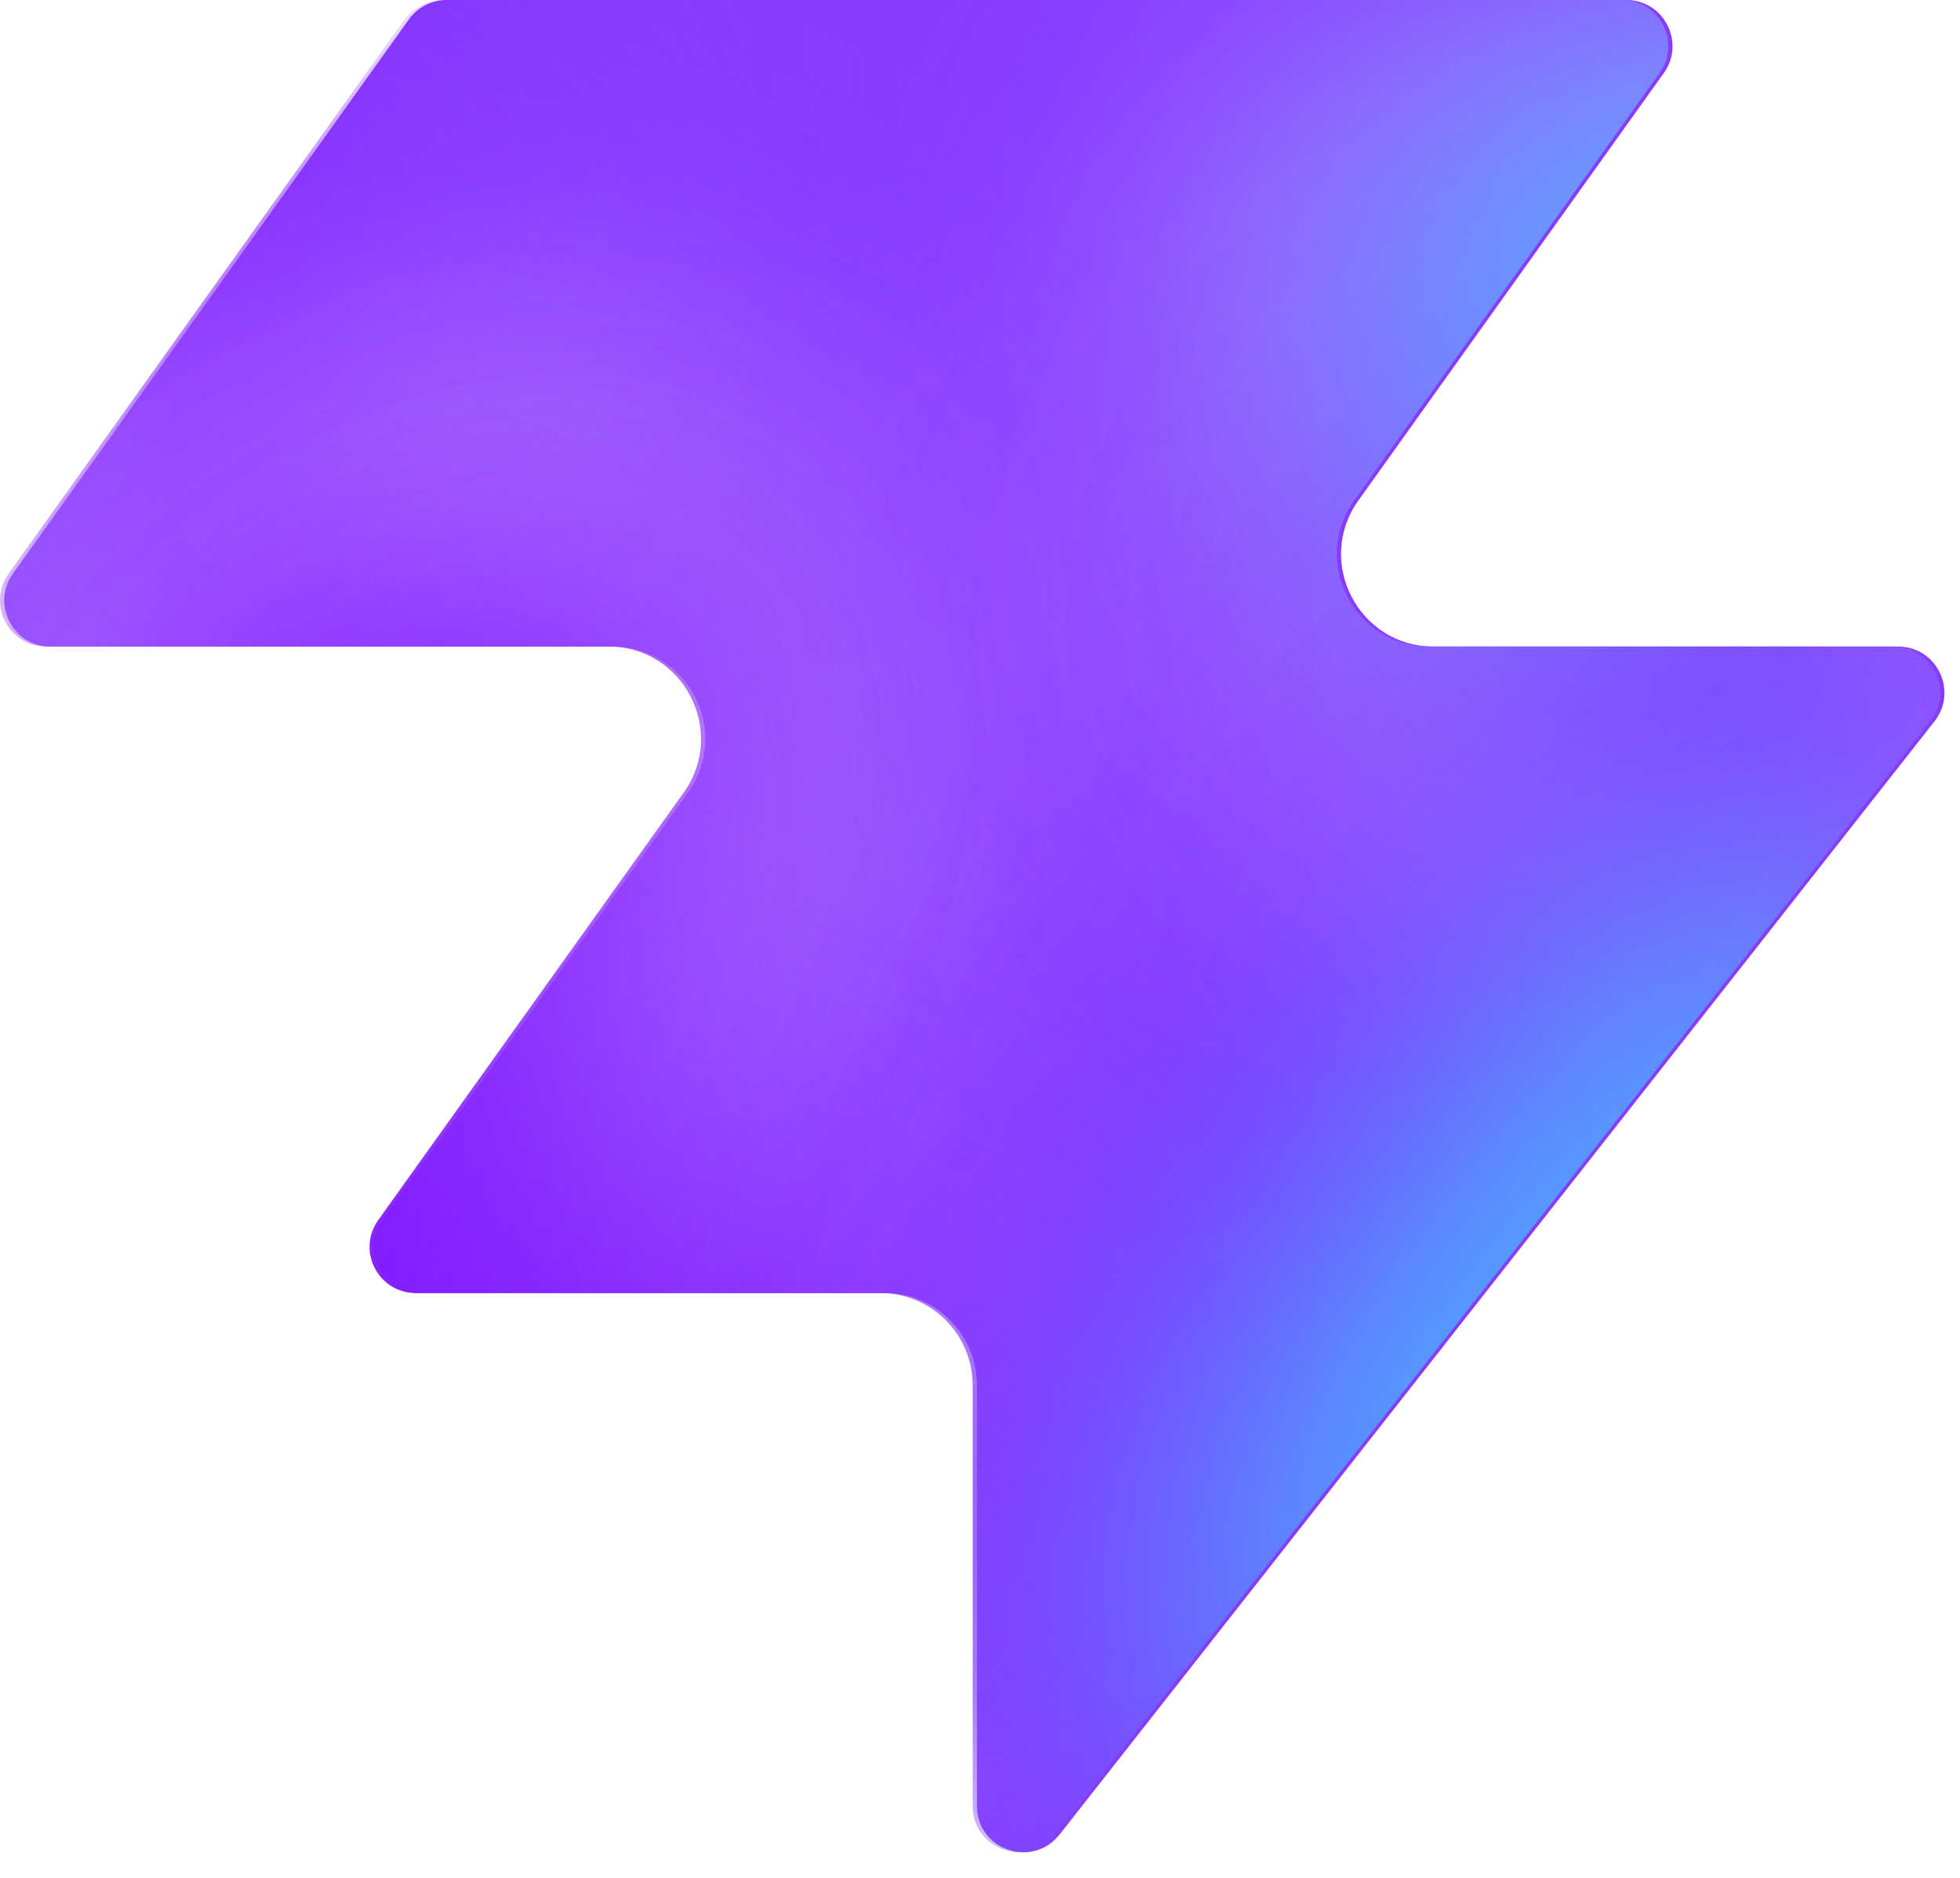
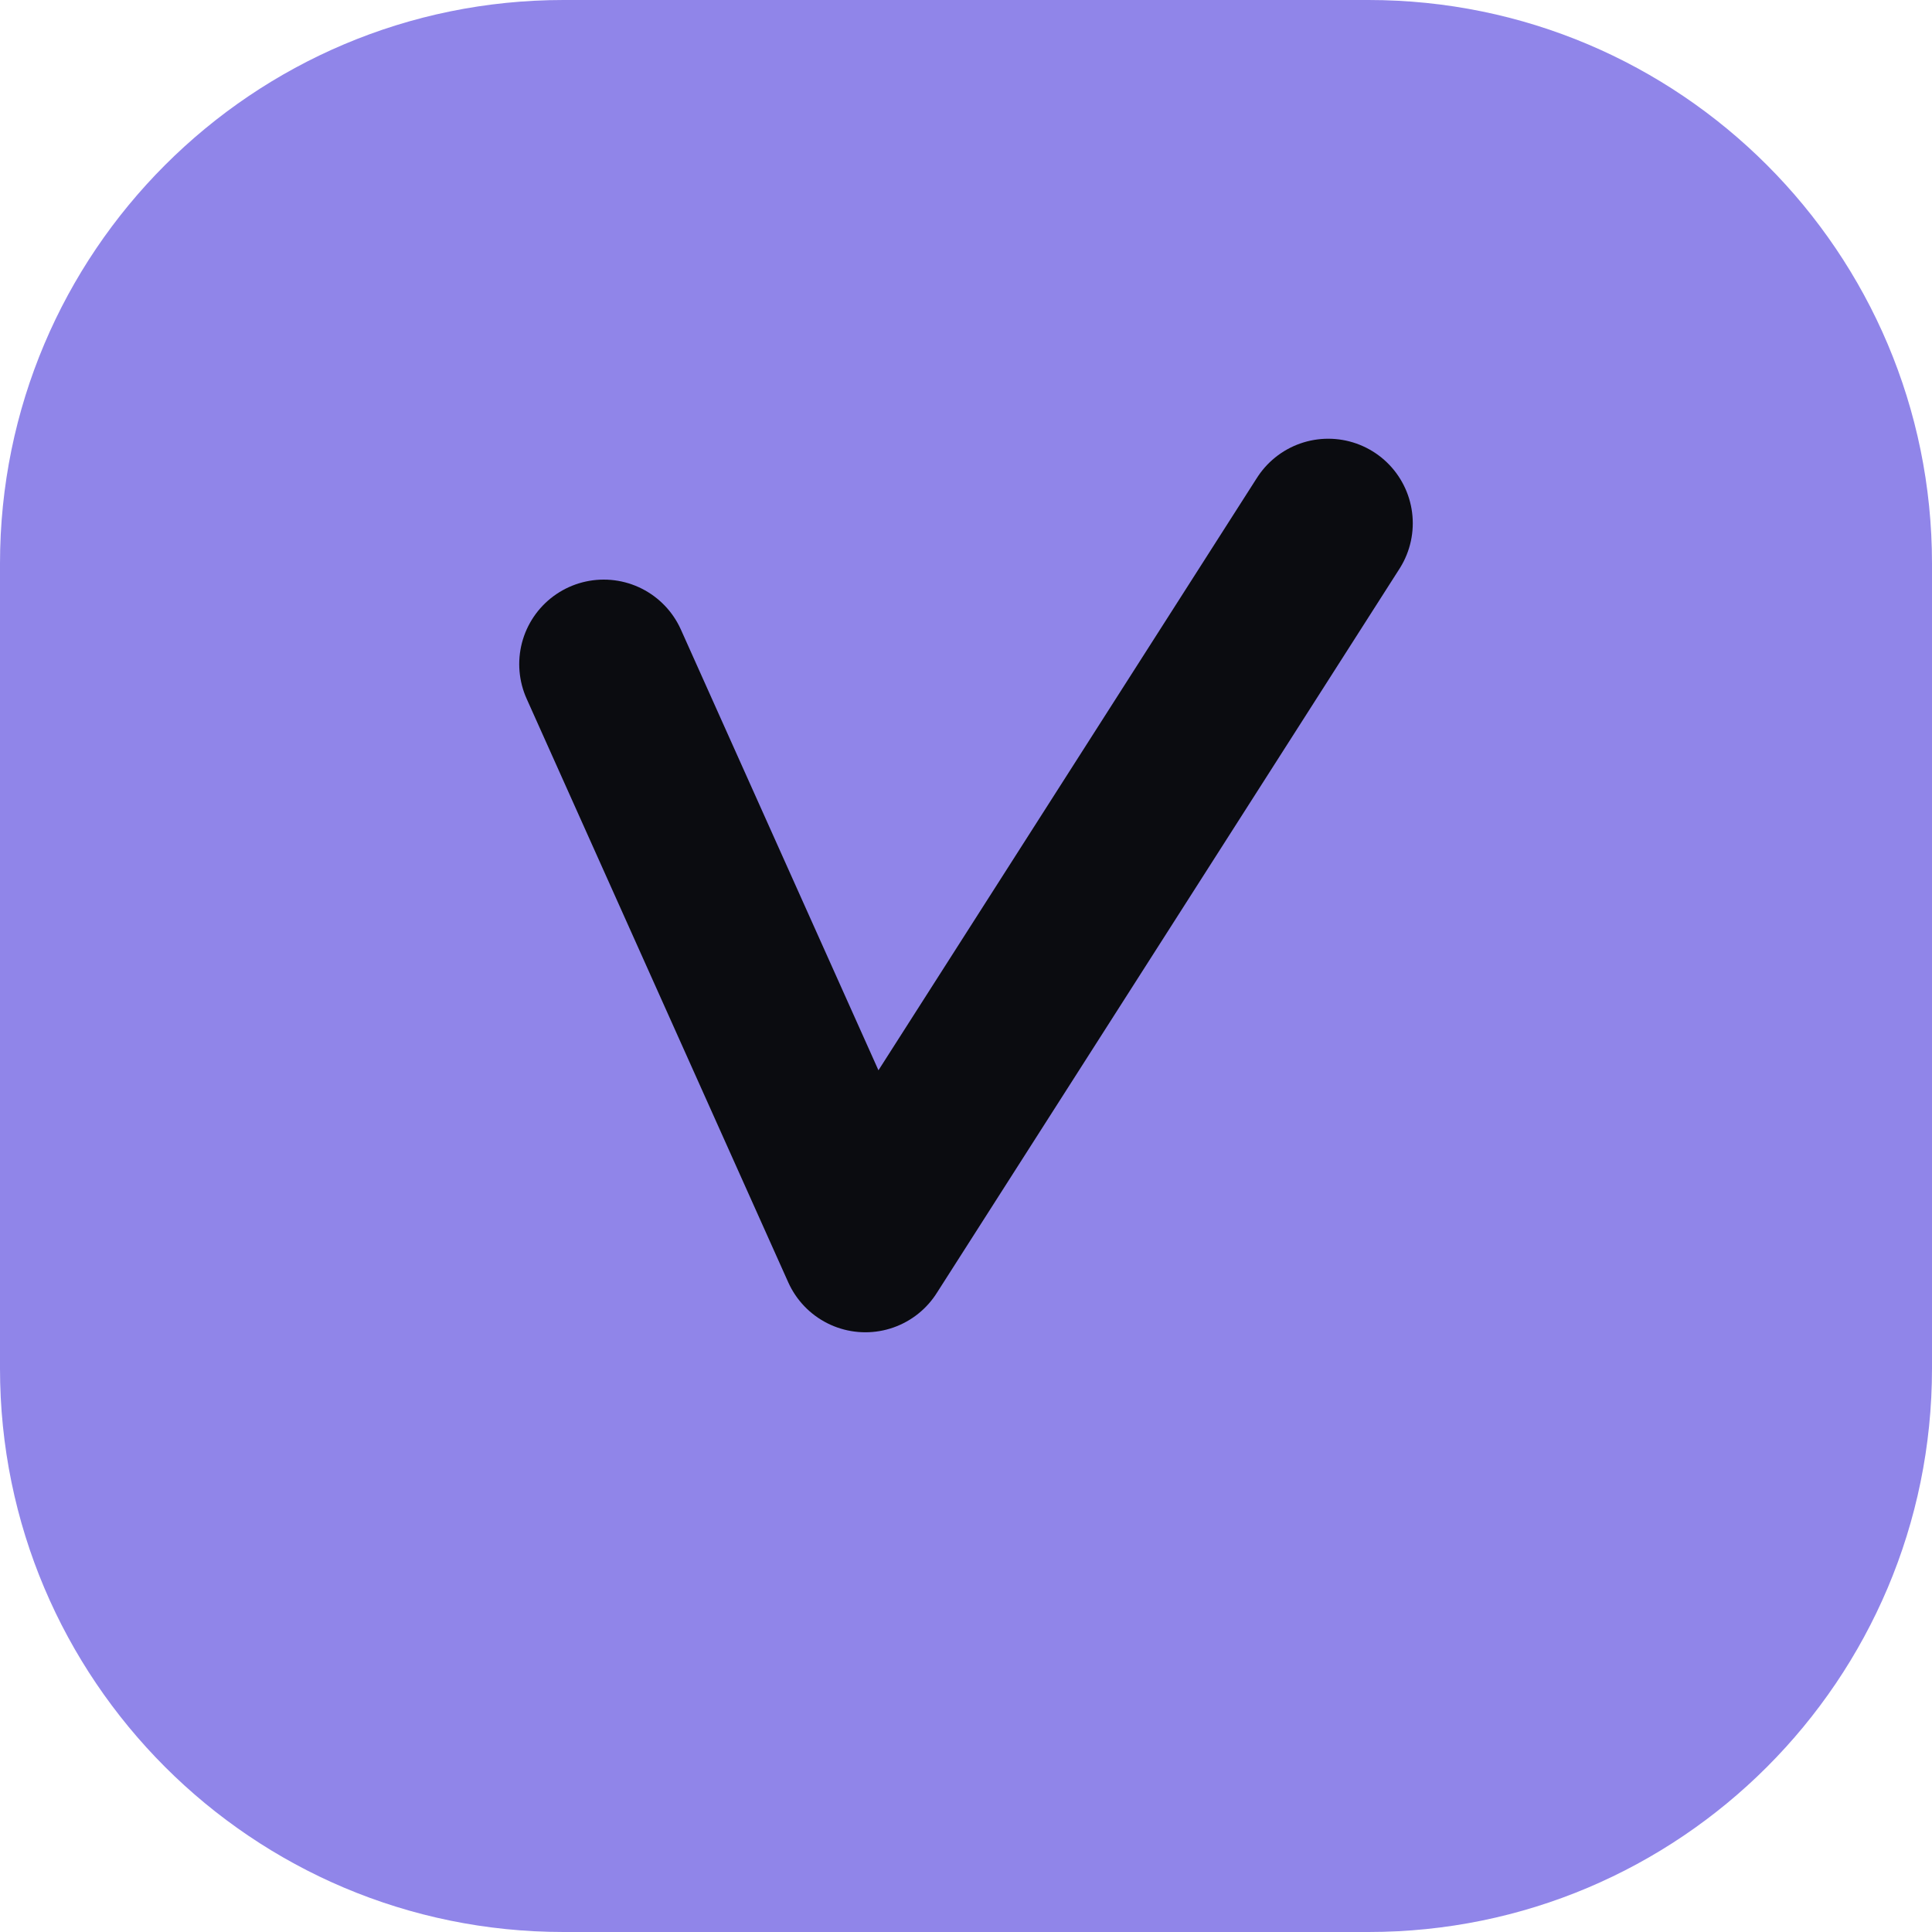
- <svg xmlns="http://www.w3.org/2000/svg" width="48" height="46" fill="none" viewBox="0 0 48 46">
-   <path fill="#863bff" d="M25.946 44.938c-.664.845-2.021.375-2.021-.698V33.937a2.26 2.26 0 0 0-2.262-2.262H10.287c-.92 0-1.456-1.04-.92-1.788l7.48-10.471c1.07-1.497 0-3.578-1.842-3.578H1.237c-.92 0-1.456-1.04-.92-1.788L10.013.474c.214-.297.556-.474.92-.474h28.894c.92 0 1.456 1.04.92 1.788l-7.48 10.471c-1.07 1.498 0 3.579 1.842 3.579h11.377c.943 0 1.473 1.088.89 1.83L25.947 44.94z" style="fill:#863bff;fill:color(display-p3 .525 .23 1);fill-opacity:1" />
-   <mask id="a" width="48" height="46" x="0" y="0" maskUnits="userSpaceOnUse" style="mask-type:alpha">
-     <path fill="#000" d="M25.842 44.938c-.664.844-2.021.375-2.021-.698V33.937a2.26 2.26 0 0 0-2.262-2.262H10.183c-.92 0-1.456-1.04-.92-1.788l7.48-10.471c1.07-1.498 0-3.579-1.842-3.579H1.133c-.92 0-1.456-1.04-.92-1.787L9.91.473c.214-.297.556-.474.92-.474h28.894c.92 0 1.456 1.04.92 1.788l-7.48 10.471c-1.07 1.498 0 3.578 1.842 3.578h11.377c.943 0 1.473 1.088.89 1.832L25.843 44.94z" style="fill:#000;fill-opacity:1" />
-   </mask>
-   <g mask="url(#a)">
-     <g filter="url(#b)">
-       <ellipse cx="5.508" cy="14.704" fill="#ede6ff" rx="5.508" ry="14.704" style="fill:#ede6ff;fill:color(display-p3 .927 .903 1);fill-opacity:1" transform="matrix(.00324 1 1 -.00324 -4.47 31.516)" />
-     </g>
-     <g filter="url(#c)">
-       <ellipse cx="10.399" cy="29.851" fill="#ede6ff" rx="10.399" ry="29.851" style="fill:#ede6ff;fill:color(display-p3 .927 .903 1);fill-opacity:1" transform="matrix(.00324 1 1 -.00324 -39.328 7.883)" />
-     </g>
-     <g filter="url(#d)">
-       <ellipse cx="5.508" cy="30.487" fill="#7e14ff" rx="5.508" ry="30.487" style="fill:#7e14ff;fill:color(display-p3 .492 .077 1);fill-opacity:1" transform="rotate(89.814 -25.913 -14.639)scale(1 -1)" />
-     </g>
-     <g filter="url(#e)">
-       <ellipse cx="5.508" cy="30.599" fill="#7e14ff" rx="5.508" ry="30.599" style="fill:#7e14ff;fill:color(display-p3 .492 .077 1);fill-opacity:1" transform="rotate(89.814 -32.644 -3.334)scale(1 -1)" />
-     </g>
-     <g filter="url(#f)">
-       <ellipse cx="5.508" cy="30.599" fill="#7e14ff" rx="5.508" ry="30.599" style="fill:#7e14ff;fill:color(display-p3 .492 .077 1);fill-opacity:1" transform="matrix(.00324 1 1 -.00324 -34.34 30.47)" />
-     </g>
-     <g filter="url(#g)">
-       <ellipse cx="14.072" cy="22.078" fill="#ede6ff" rx="14.072" ry="22.078" style="fill:#ede6ff;fill:color(display-p3 .927 .903 1);fill-opacity:1" transform="rotate(93.35 24.506 48.493)scale(-1 1)" />
-     </g>
-     <g filter="url(#h)">
-       <ellipse cx="3.47" cy="21.501" fill="#7e14ff" rx="3.47" ry="21.501" style="fill:#7e14ff;fill:color(display-p3 .492 .077 1);fill-opacity:1" transform="rotate(89.009 28.708 47.59)scale(-1 1)" />
-     </g>
-     <g filter="url(#i)">
-       <ellipse cx="3.47" cy="21.501" fill="#7e14ff" rx="3.47" ry="21.501" style="fill:#7e14ff;fill:color(display-p3 .492 .077 1);fill-opacity:1" transform="rotate(89.009 28.708 47.59)scale(-1 1)" />
-     </g>
-     <g filter="url(#j)">
-       <ellipse cx=".387" cy="8.972" fill="#7e14ff" rx="4.407" ry="29.108" style="fill:#7e14ff;fill:color(display-p3 .492 .077 1);fill-opacity:1" transform="rotate(39.51 .387 8.972)" />
-     </g>
-     <g filter="url(#k)">
-       <ellipse cx="47.523" cy="-6.092" fill="#7e14ff" rx="4.407" ry="29.108" style="fill:#7e14ff;fill:color(display-p3 .492 .077 1);fill-opacity:1" transform="rotate(37.892 47.523 -6.092)" />
-     </g>
-     <g filter="url(#l)">
-       <ellipse cx="41.412" cy="6.333" fill="#47bfff" rx="5.971" ry="9.665" style="fill:#47bfff;fill:color(display-p3 .28 .748 1);fill-opacity:1" transform="rotate(37.892 41.412 6.333)" />
-     </g>
-     <g filter="url(#m)">
-       <ellipse cx="-1.879" cy="38.332" fill="#7e14ff" rx="4.407" ry="29.108" style="fill:#7e14ff;fill:color(display-p3 .492 .077 1);fill-opacity:1" transform="rotate(37.892 -1.88 38.332)" />
-     </g>
-     <g filter="url(#n)">
-       <ellipse cx="-1.879" cy="38.332" fill="#7e14ff" rx="4.407" ry="29.108" style="fill:#7e14ff;fill:color(display-p3 .492 .077 1);fill-opacity:1" transform="rotate(37.892 -1.88 38.332)" />
-     </g>
-     <g filter="url(#o)">
-       <ellipse cx="35.651" cy="29.907" fill="#7e14ff" rx="4.407" ry="29.108" style="fill:#7e14ff;fill:color(display-p3 .492 .077 1);fill-opacity:1" transform="rotate(37.892 35.651 29.907)" />
-     </g>
-     <g filter="url(#p)">
-       <ellipse cx="38.418" cy="32.4" fill="#47bfff" rx="5.971" ry="15.297" style="fill:#47bfff;fill:color(display-p3 .28 .748 1);fill-opacity:1" transform="rotate(37.892 38.418 32.4)" />
-     </g>
-   </g>
-   <defs>
-     <filter id="b" width="60.045" height="41.654" x="-19.77" y="16.149" color-interpolation-filters="sRGB" filterUnits="userSpaceOnUse">
-       <feFlood flood-opacity="0" result="BackgroundImageFix" />
-       <feBlend in="SourceGraphic" in2="BackgroundImageFix" result="shape" />
-       <feGaussianBlur result="effect1_foregroundBlur_2002_17158" stdDeviation="7.659" />
-     </filter>
-     <filter id="c" width="90.34" height="51.437" x="-54.613" y="-7.533" color-interpolation-filters="sRGB" filterUnits="userSpaceOnUse">
-       <feFlood flood-opacity="0" result="BackgroundImageFix" />
-       <feBlend in="SourceGraphic" in2="BackgroundImageFix" result="shape" />
-       <feGaussianBlur result="effect1_foregroundBlur_2002_17158" stdDeviation="7.659" />
-     </filter>
-     <filter id="d" width="79.355" height="29.4" x="-49.64" y="2.03" color-interpolation-filters="sRGB" filterUnits="userSpaceOnUse">
-       <feFlood flood-opacity="0" result="BackgroundImageFix" />
-       <feBlend in="SourceGraphic" in2="BackgroundImageFix" result="shape" />
-       <feGaussianBlur result="effect1_foregroundBlur_2002_17158" stdDeviation="4.596" />
-     </filter>
-     <filter id="e" width="79.579" height="29.4" x="-45.045" y="20.029" color-interpolation-filters="sRGB" filterUnits="userSpaceOnUse">
-       <feFlood flood-opacity="0" result="BackgroundImageFix" />
-       <feBlend in="SourceGraphic" in2="BackgroundImageFix" result="shape" />
-       <feGaussianBlur result="effect1_foregroundBlur_2002_17158" stdDeviation="4.596" />
-     </filter>
-     <filter id="f" width="79.579" height="29.4" x="-43.513" y="21.178" color-interpolation-filters="sRGB" filterUnits="userSpaceOnUse">
-       <feFlood flood-opacity="0" result="BackgroundImageFix" />
-       <feBlend in="SourceGraphic" in2="BackgroundImageFix" result="shape" />
-       <feGaussianBlur result="effect1_foregroundBlur_2002_17158" stdDeviation="4.596" />
-     </filter>
-     <filter id="g" width="74.749" height="58.852" x="15.756" y="-17.901" color-interpolation-filters="sRGB" filterUnits="userSpaceOnUse">
-       <feFlood flood-opacity="0" result="BackgroundImageFix" />
-       <feBlend in="SourceGraphic" in2="BackgroundImageFix" result="shape" />
-       <feGaussianBlur result="effect1_foregroundBlur_2002_17158" stdDeviation="7.659" />
-     </filter>
-     <filter id="h" width="61.377" height="25.362" x="23.548" y="2.284" color-interpolation-filters="sRGB" filterUnits="userSpaceOnUse">
-       <feFlood flood-opacity="0" result="BackgroundImageFix" />
-       <feBlend in="SourceGraphic" in2="BackgroundImageFix" result="shape" />
-       <feGaussianBlur result="effect1_foregroundBlur_2002_17158" stdDeviation="4.596" />
-     </filter>
-     <filter id="i" width="61.377" height="25.362" x="23.548" y="2.284" color-interpolation-filters="sRGB" filterUnits="userSpaceOnUse">
-       <feFlood flood-opacity="0" result="BackgroundImageFix" />
-       <feBlend in="SourceGraphic" in2="BackgroundImageFix" result="shape" />
-       <feGaussianBlur result="effect1_foregroundBlur_2002_17158" stdDeviation="4.596" />
-     </filter>
-     <filter id="j" width="56.045" height="63.649" x="-27.636" y="-22.853" color-interpolation-filters="sRGB" filterUnits="userSpaceOnUse">
-       <feFlood flood-opacity="0" result="BackgroundImageFix" />
-       <feBlend in="SourceGraphic" in2="BackgroundImageFix" result="shape" />
-       <feGaussianBlur result="effect1_foregroundBlur_2002_17158" stdDeviation="4.596" />
-     </filter>
-     <filter id="k" width="54.814" height="64.646" x="20.116" y="-38.415" color-interpolation-filters="sRGB" filterUnits="userSpaceOnUse">
-       <feFlood flood-opacity="0" result="BackgroundImageFix" />
-       <feBlend in="SourceGraphic" in2="BackgroundImageFix" result="shape" />
-       <feGaussianBlur result="effect1_foregroundBlur_2002_17158" stdDeviation="4.596" />
-     </filter>
-     <filter id="l" width="33.541" height="35.313" x="24.641" y="-11.323" color-interpolation-filters="sRGB" filterUnits="userSpaceOnUse">
-       <feFlood flood-opacity="0" result="BackgroundImageFix" />
-       <feBlend in="SourceGraphic" in2="BackgroundImageFix" result="shape" />
-       <feGaussianBlur result="effect1_foregroundBlur_2002_17158" stdDeviation="4.596" />
-     </filter>
-     <filter id="m" width="54.814" height="64.646" x="-29.286" y="6.009" color-interpolation-filters="sRGB" filterUnits="userSpaceOnUse">
-       <feFlood flood-opacity="0" result="BackgroundImageFix" />
-       <feBlend in="SourceGraphic" in2="BackgroundImageFix" result="shape" />
-       <feGaussianBlur result="effect1_foregroundBlur_2002_17158" stdDeviation="4.596" />
-     </filter>
-     <filter id="n" width="54.814" height="64.646" x="-29.286" y="6.009" color-interpolation-filters="sRGB" filterUnits="userSpaceOnUse">
-       <feFlood flood-opacity="0" result="BackgroundImageFix" />
-       <feBlend in="SourceGraphic" in2="BackgroundImageFix" result="shape" />
-       <feGaussianBlur result="effect1_foregroundBlur_2002_17158" stdDeviation="4.596" />
-     </filter>
-     <filter id="o" width="54.814" height="64.646" x="8.244" y="-2.416" color-interpolation-filters="sRGB" filterUnits="userSpaceOnUse">
-       <feFlood flood-opacity="0" result="BackgroundImageFix" />
-       <feBlend in="SourceGraphic" in2="BackgroundImageFix" result="shape" />
-       <feGaussianBlur result="effect1_foregroundBlur_2002_17158" stdDeviation="4.596" />
-     </filter>
-     <filter id="p" width="39.409" height="43.623" x="18.713" y="10.588" color-interpolation-filters="sRGB" filterUnits="userSpaceOnUse">
-       <feFlood flood-opacity="0" result="BackgroundImageFix" />
-       <feBlend in="SourceGraphic" in2="BackgroundImageFix" result="shape" />
-       <feGaussianBlur result="effect1_foregroundBlur_2002_17158" stdDeviation="4.596" />
-     </filter>
-   </defs>
+ <svg xmlns="http://www.w3.org/2000/svg" viewBox="0 0 24 24" width="24" height="24">
+   <rect width="24" height="24" rx="7" fill="#9085e9" />
+   <path d="M7.5 8.25 10.75 15.5 16.5 6.5" fill="none" stroke="#0b0c10" stroke-width="2.1" stroke-linecap="round" stroke-linejoin="round" />
</svg>
